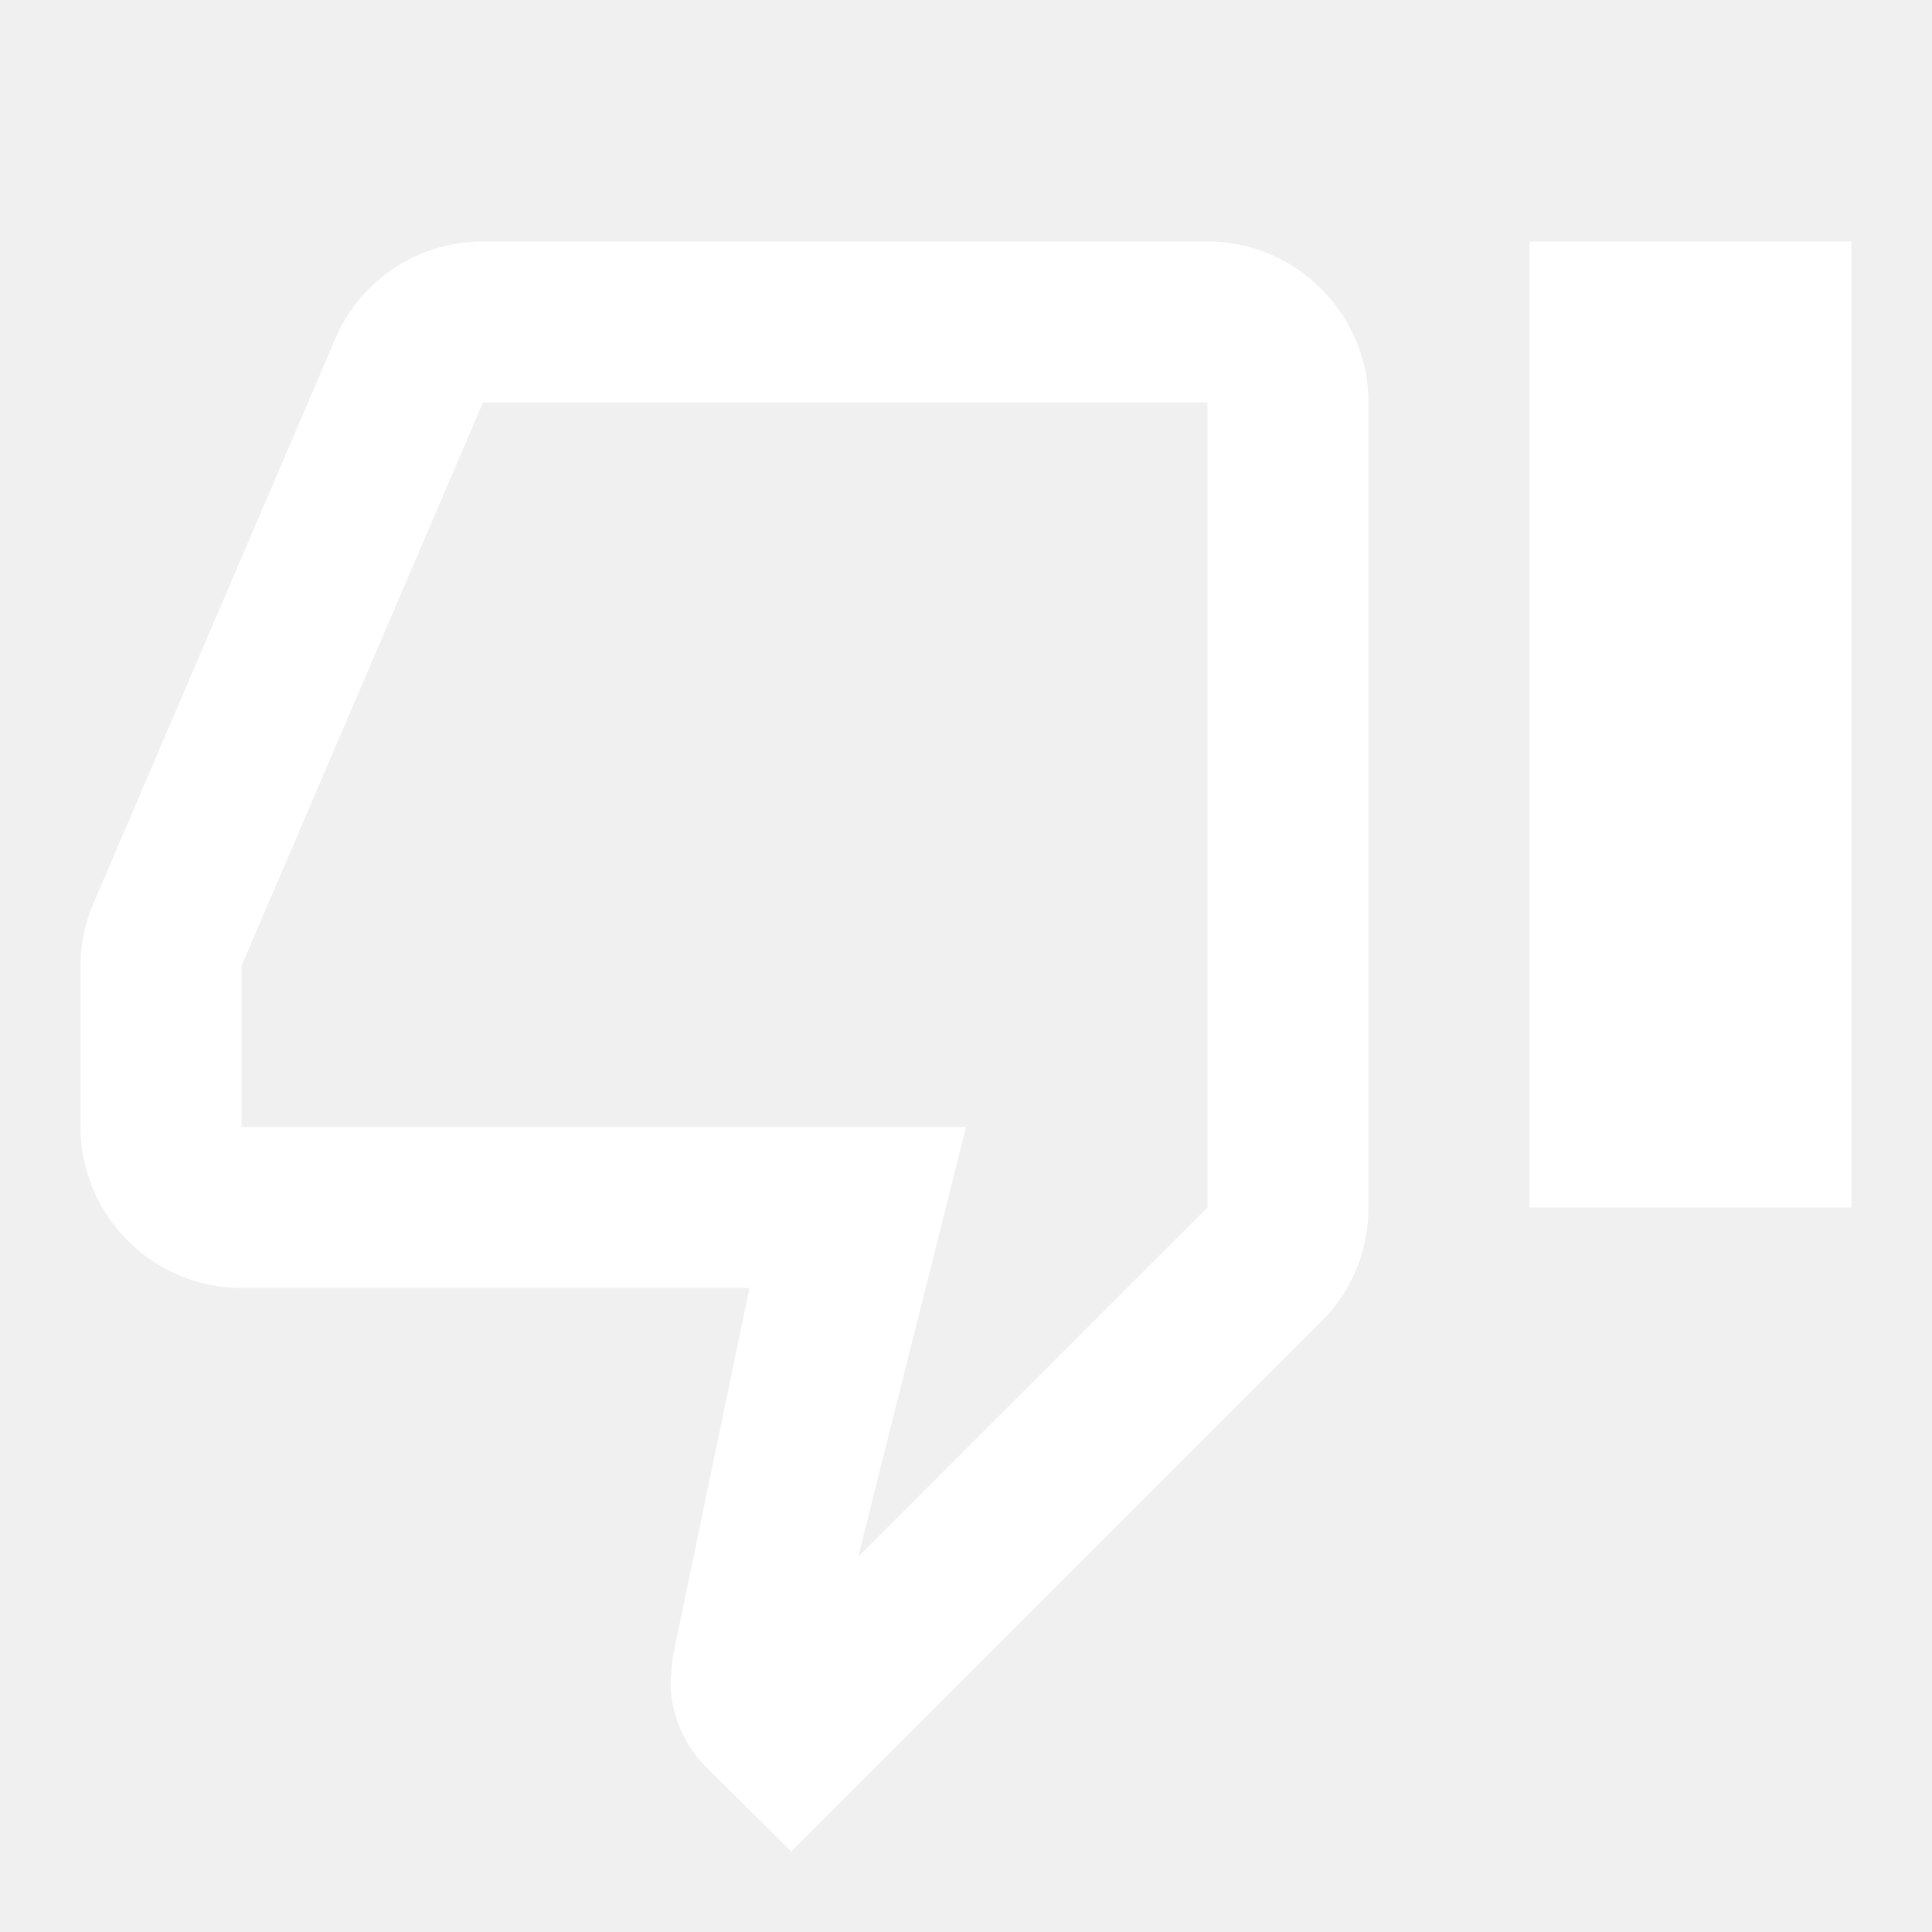
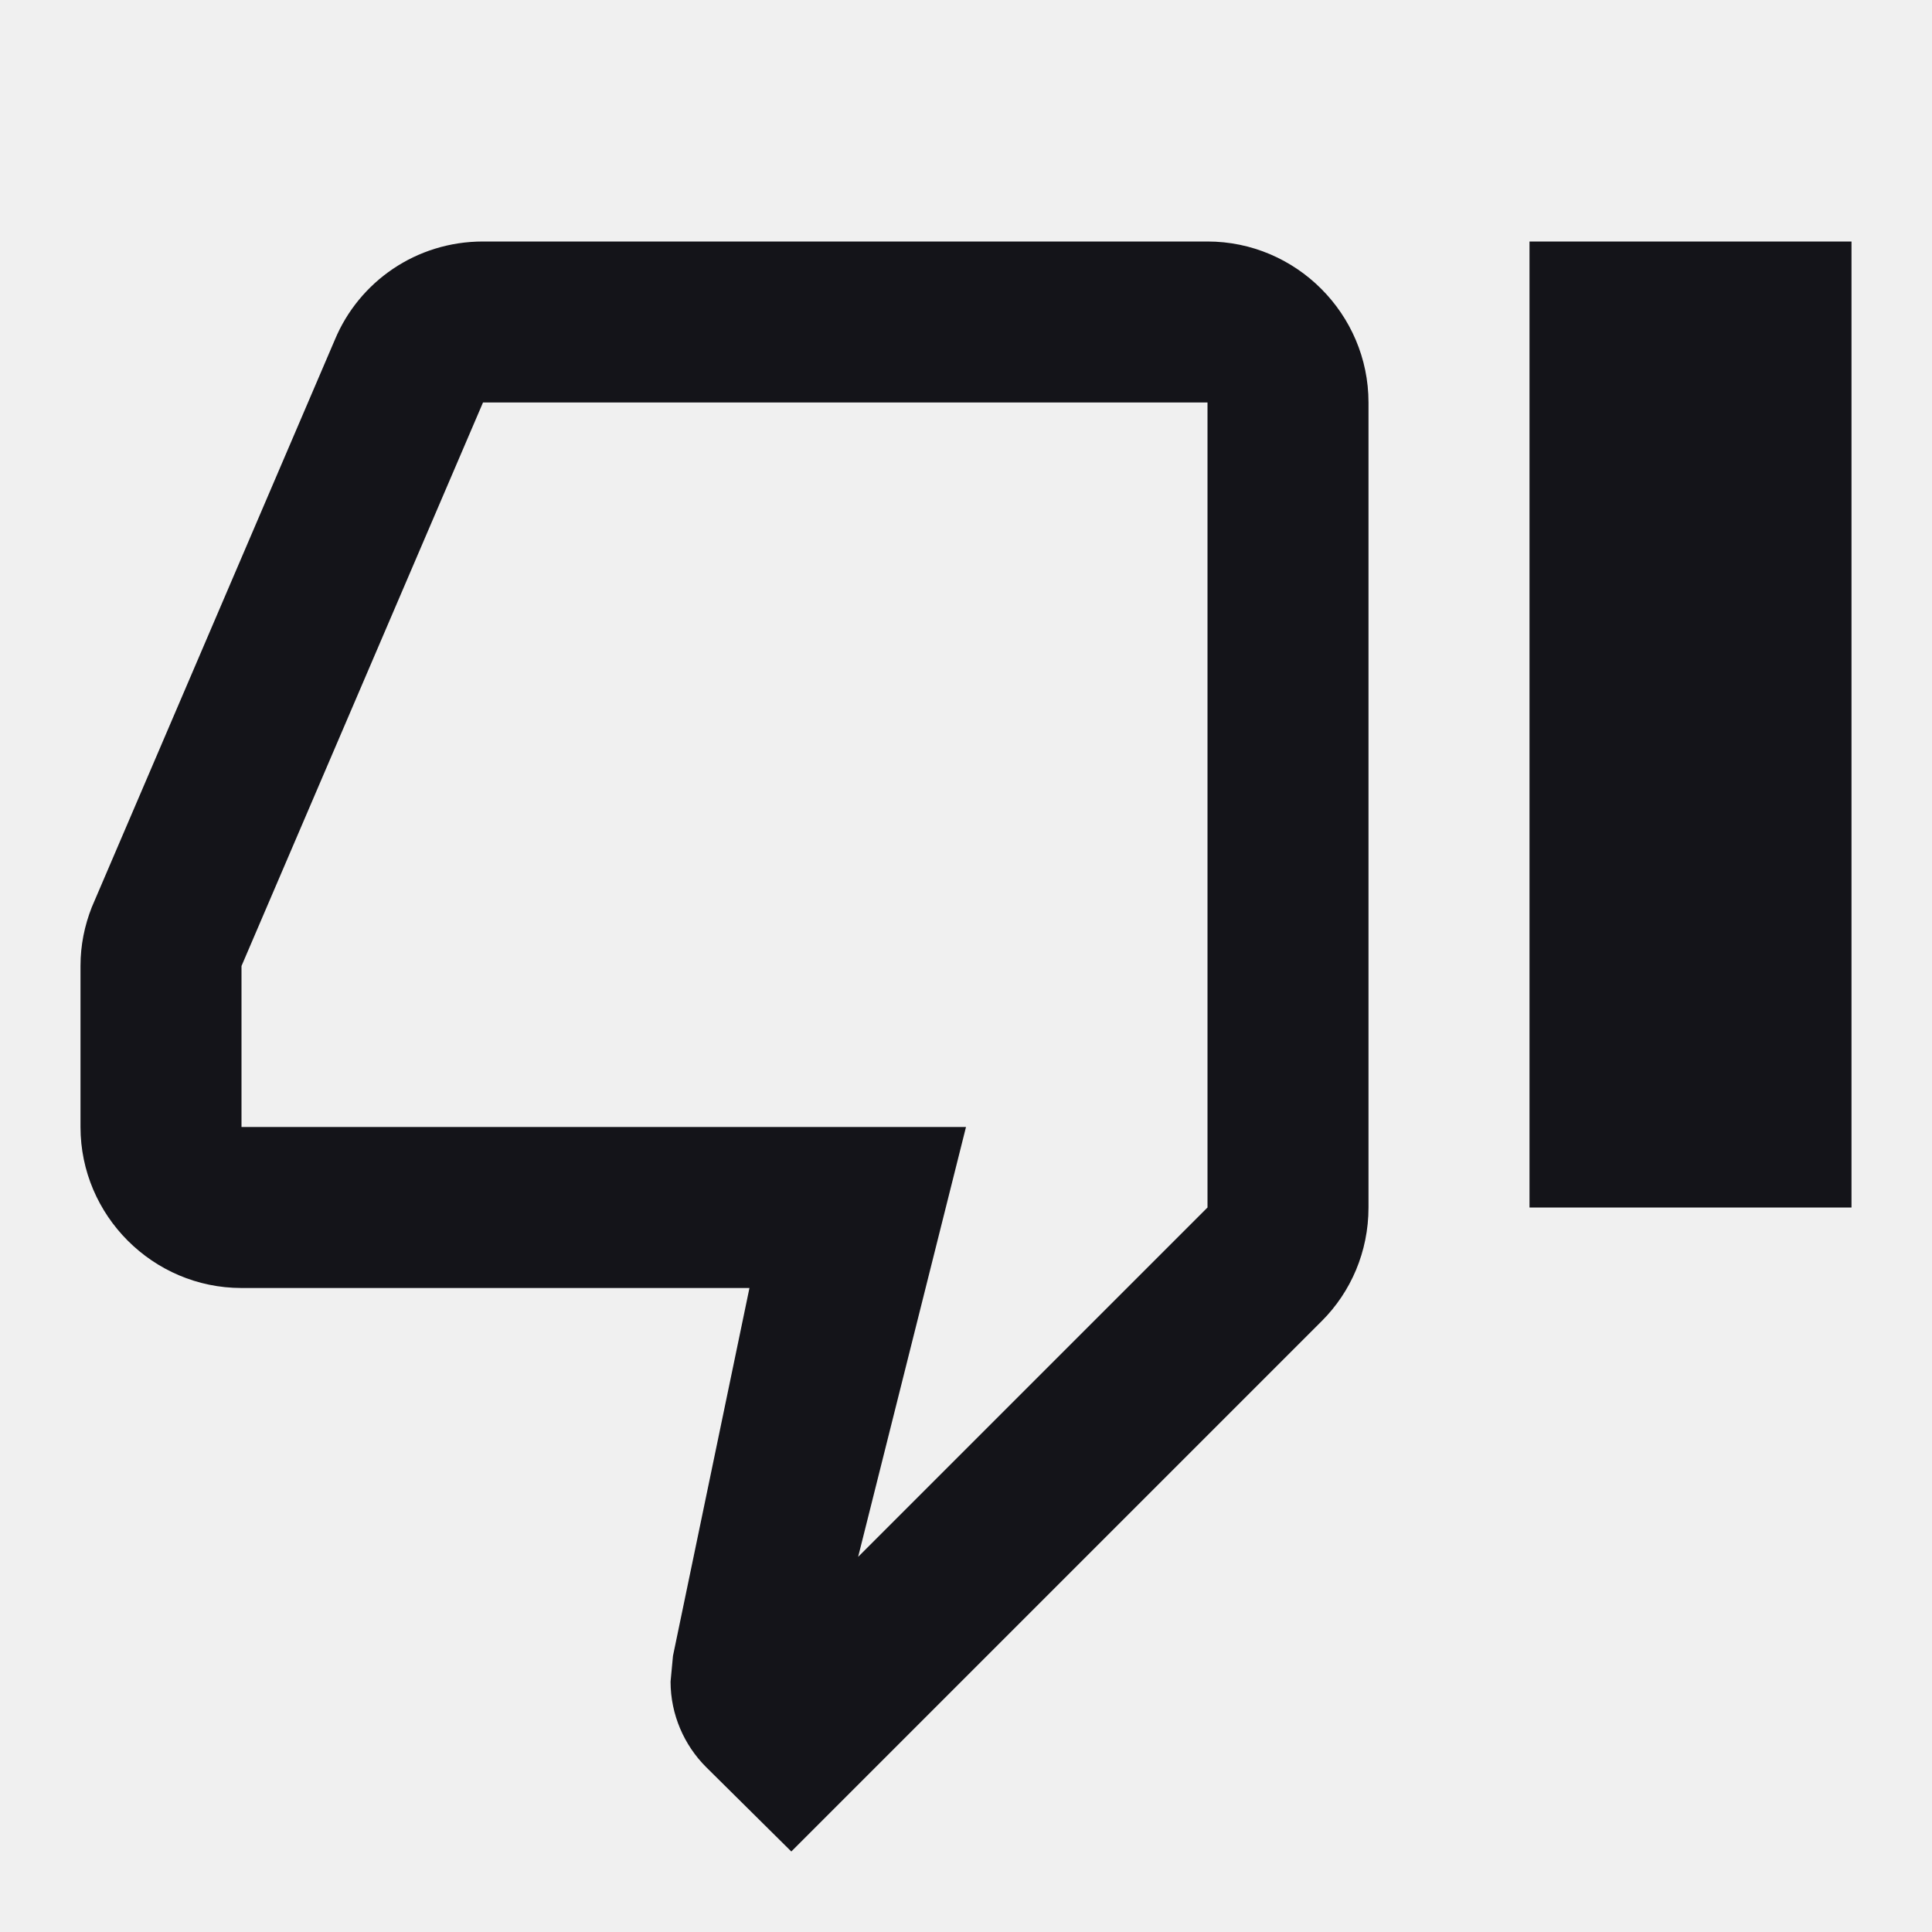
- <svg xmlns="http://www.w3.org/2000/svg" height="24px" viewBox="0 0 24 24" width="24px" fill="#FFFFFF">
+ <svg xmlns="http://www.w3.org/2000/svg" height="24px" viewBox="0 0 24 24" width="24px" fill="#141419">
  <path d="M0 0h24v24H0V0zm0 0h24v24H0V0z" fill="none" />
  <path d="M15 3H6c-.83 0-1.54.5-1.84 1.22l-3.02 7.05c-.09.23-.14.47-.14.73v2c0 1.1.9 2 2 2h6.31l-.95 4.57-.03.32c0 .41.17.79.44 1.06L9.83 23l6.59-6.59c.36-.36.58-.86.58-1.41V5c0-1.1-.9-2-2-2zm0 12l-4.34 4.34L12 14H3v-2l3-7h9v10zm4-12h4v12h-4z" />
</svg>
